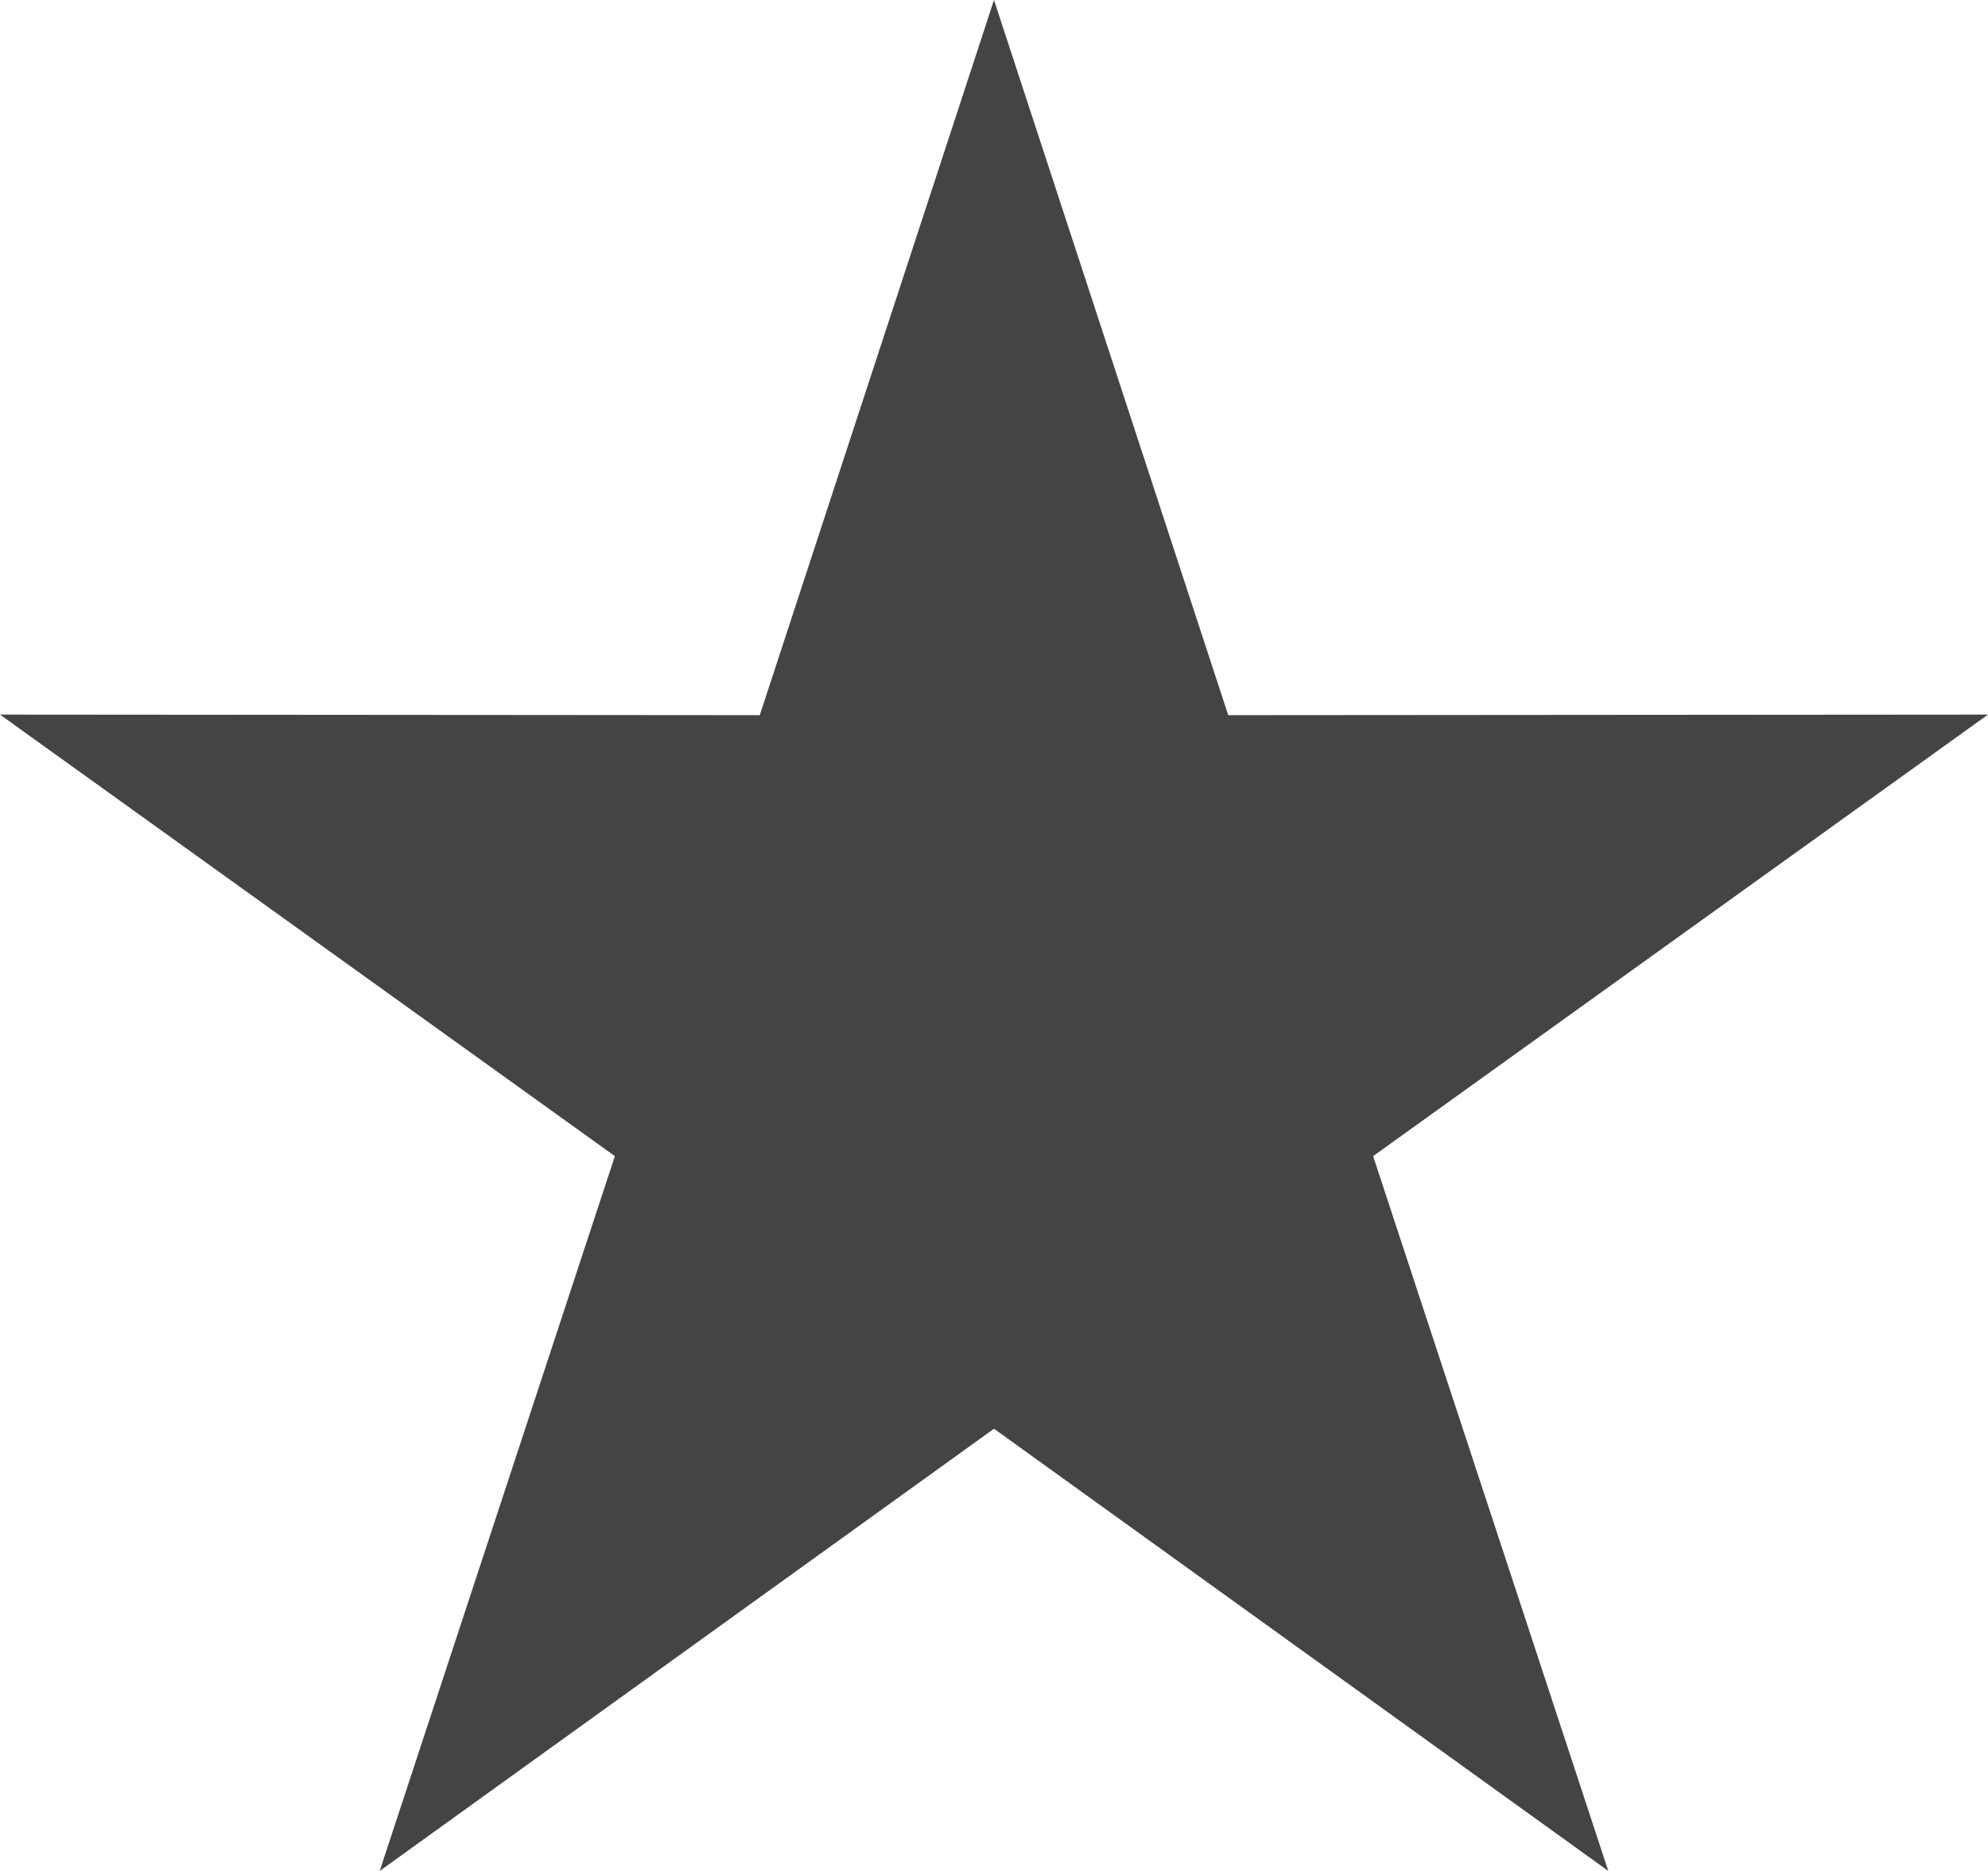
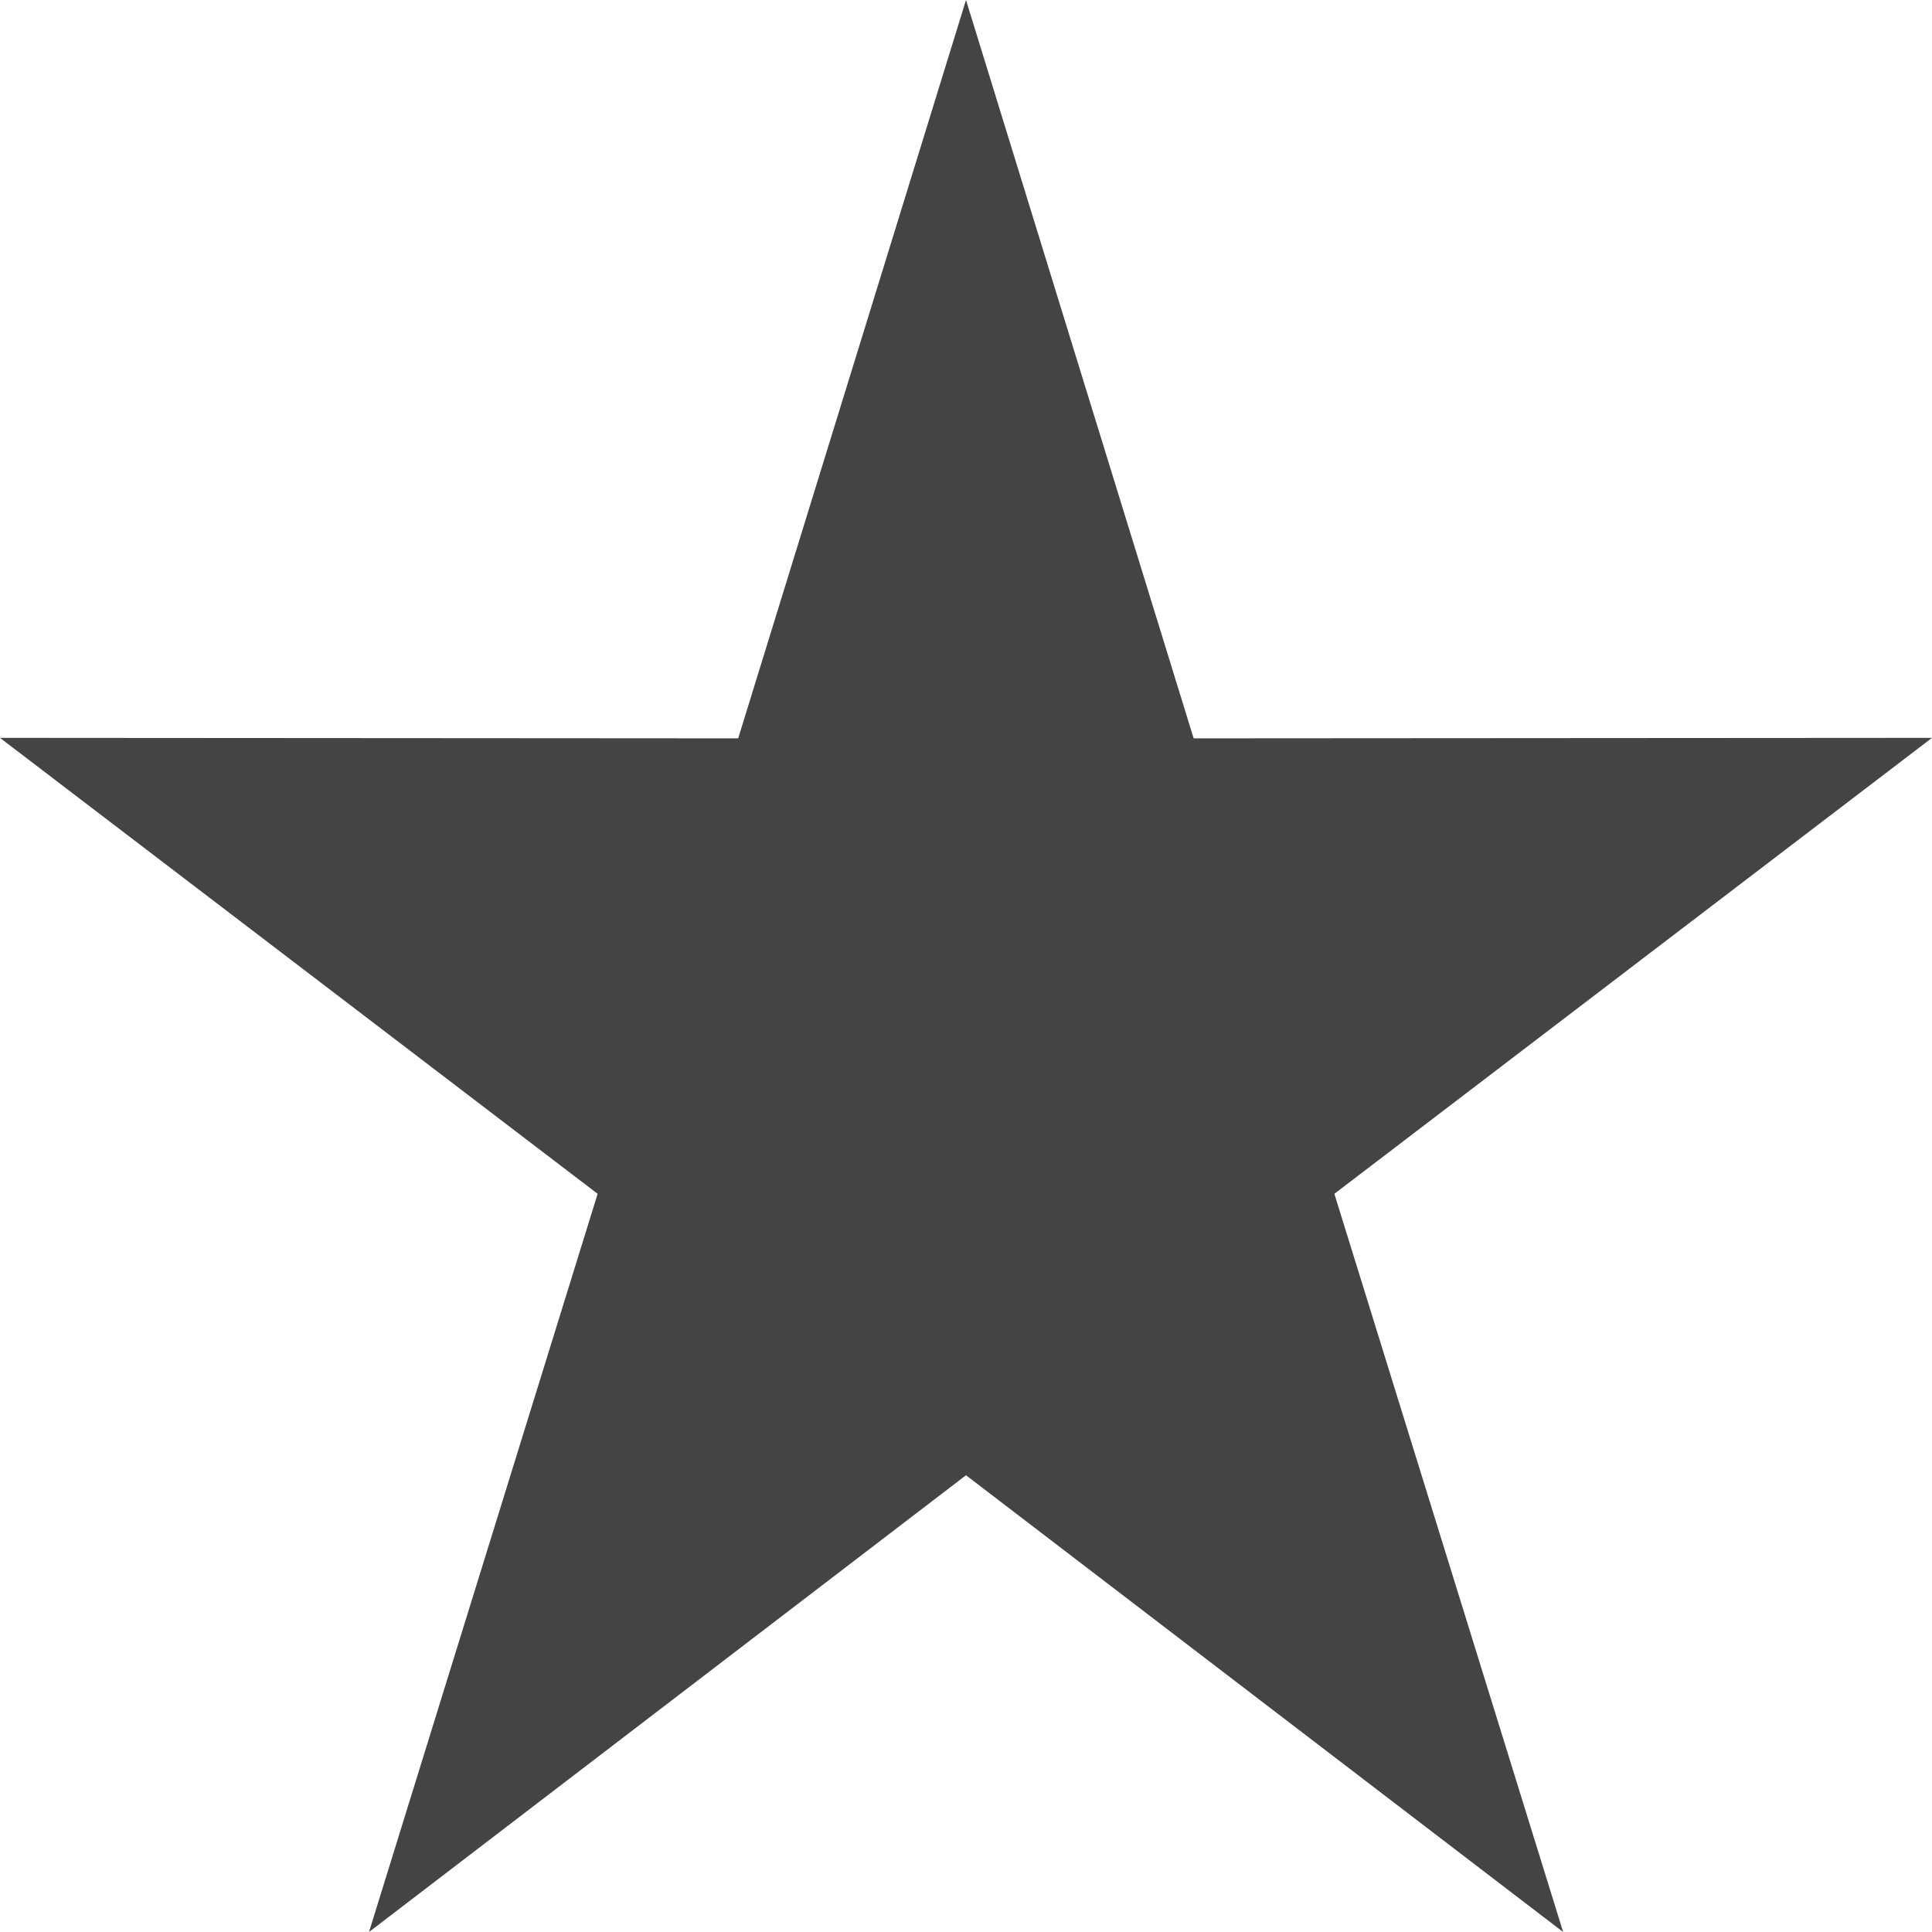
- <svg xmlns="http://www.w3.org/2000/svg" width="17px" height="16px" viewBox="0 0 17 16" version="1.1">
-   <polygon role="presentation" fill="#444444" points="8.5 12.218 3.247 16 5.258 9.887 2.82241119e-14 6.111 6.497 6.116 8.5 0 10.503 6.116 17 6.111 11.742 9.887 13.753 16 " />
+ <svg xmlns="http://www.w3.org/2000/svg" width="12px" height="12px" viewBox="0 0 12 12" version="1.1">
+   <polygon fill="#444444" points="6,9.163 2.292,12 3.712,7.415 0,4.583 4.585,4.586 6,0 7.414,4.586 12,4.583 8.288,7.415 9.709,12" />
</svg>
